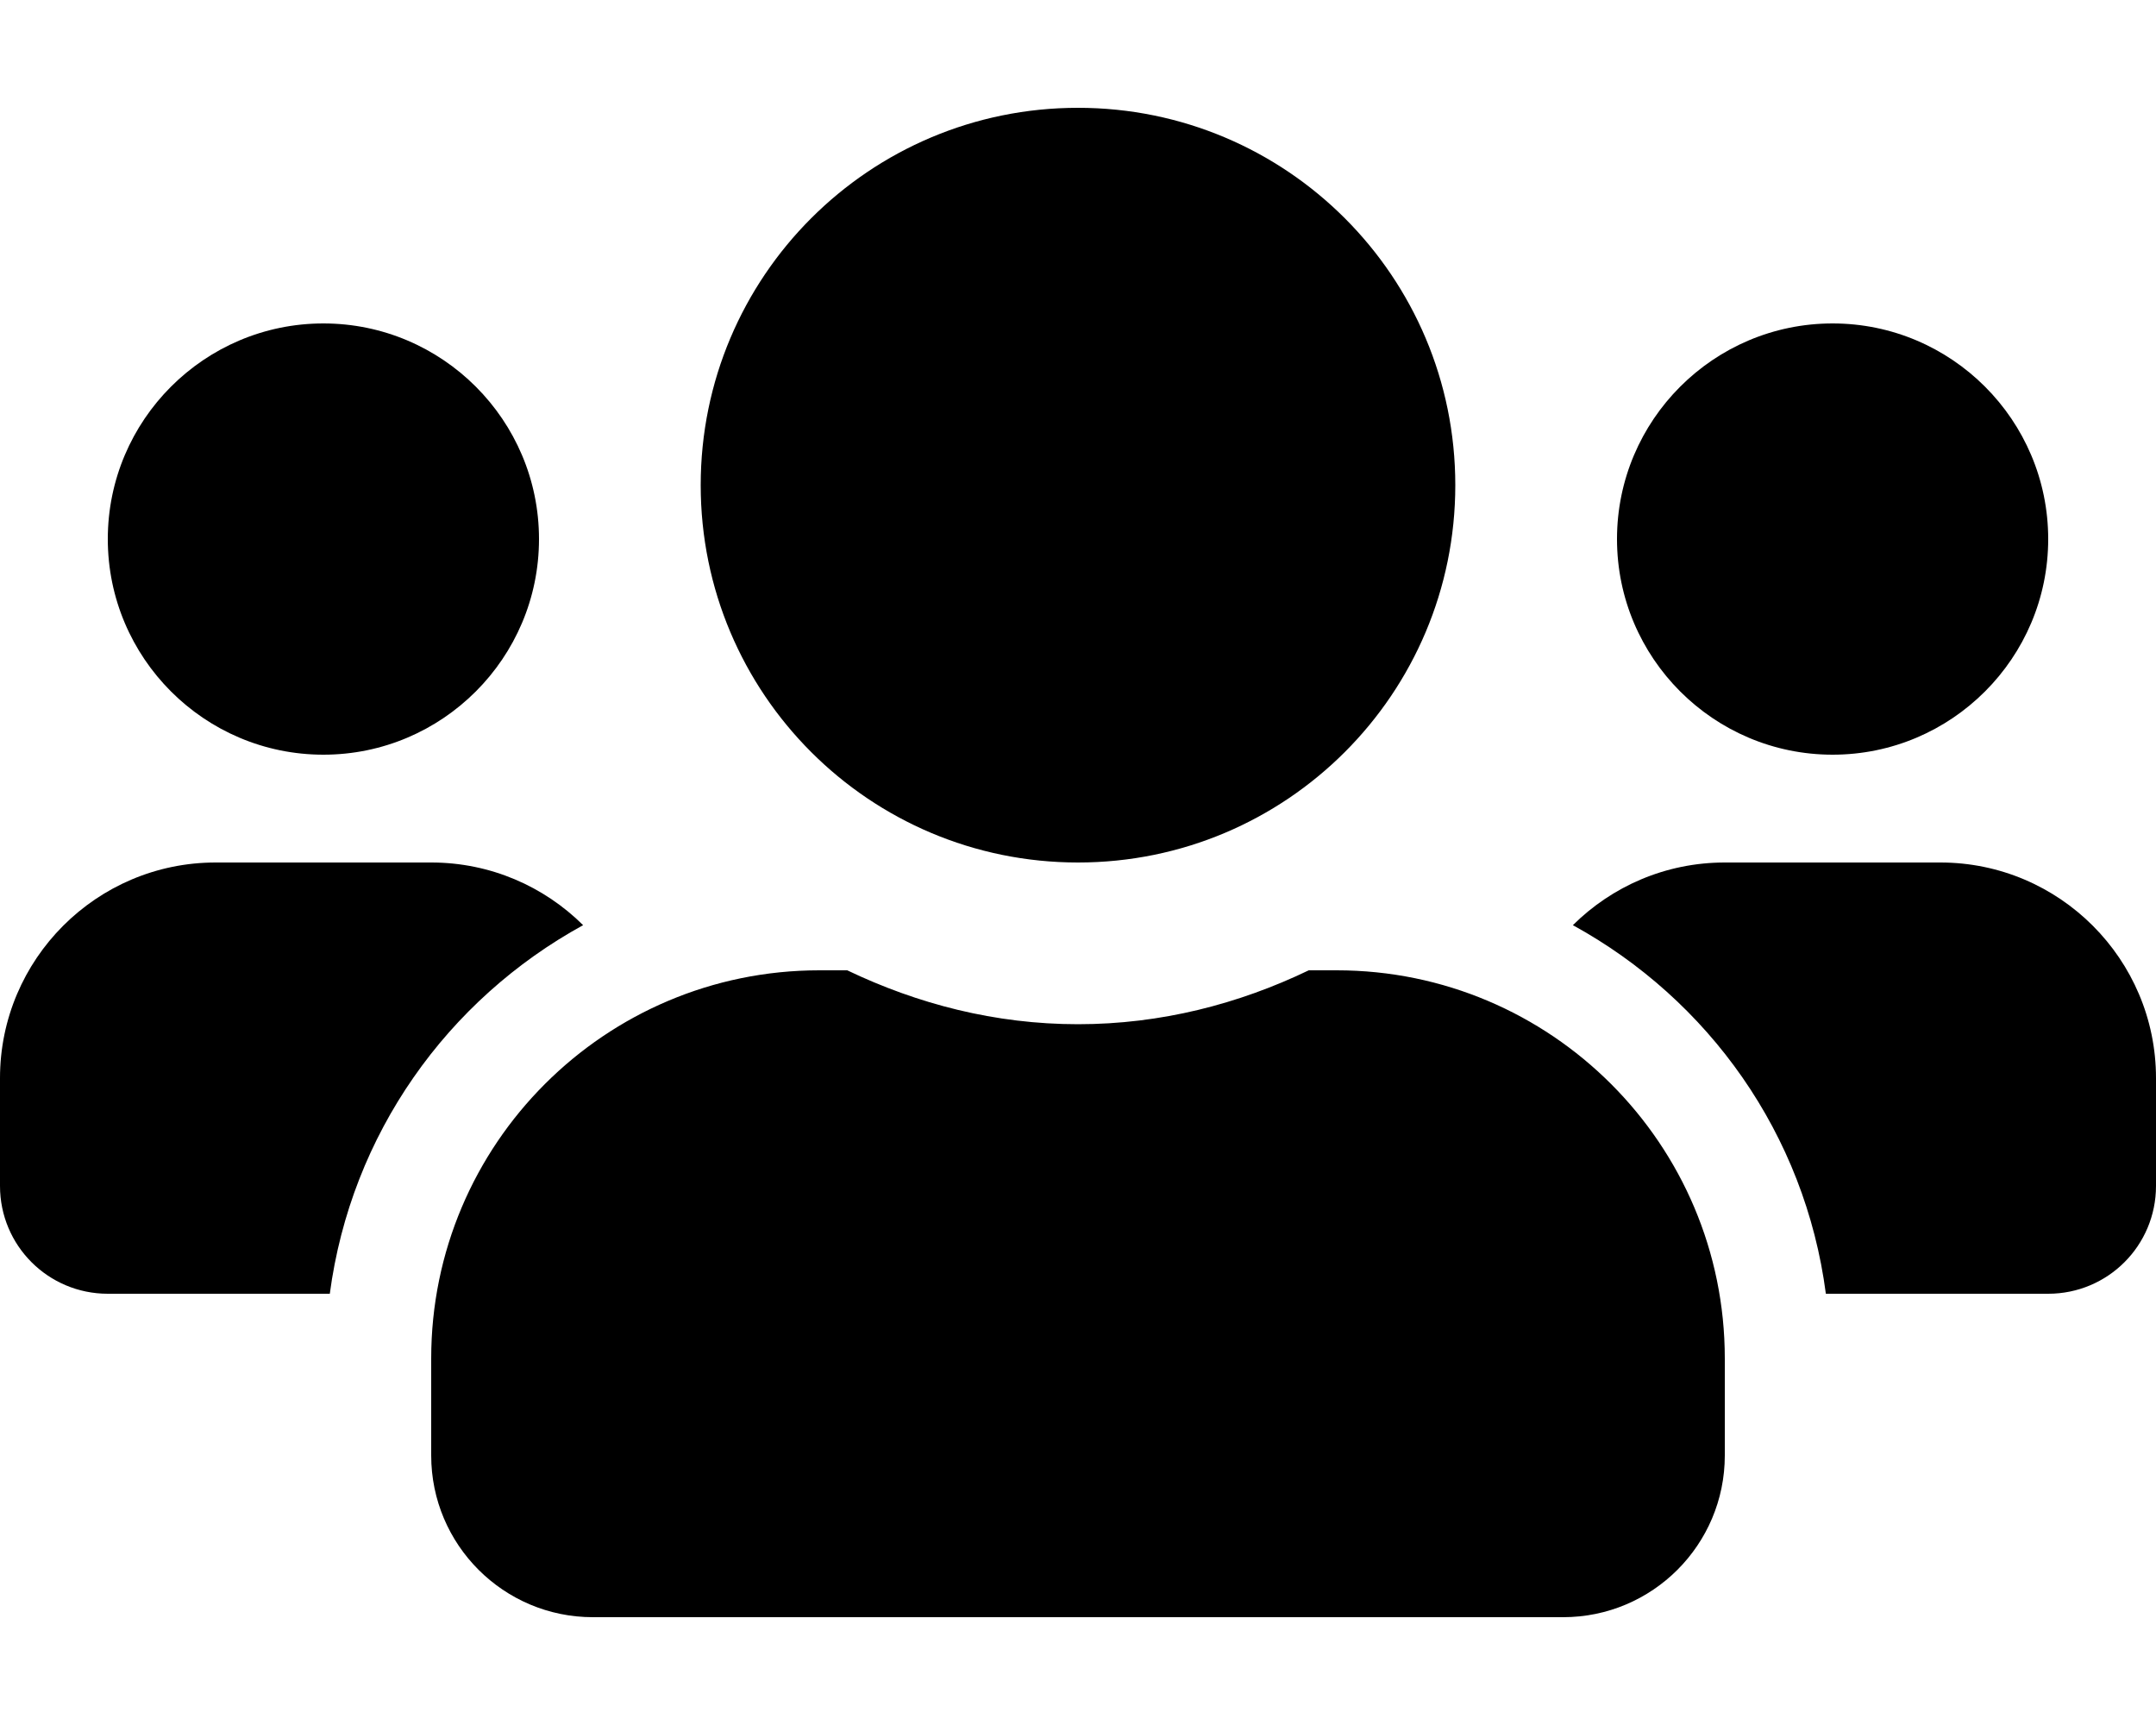
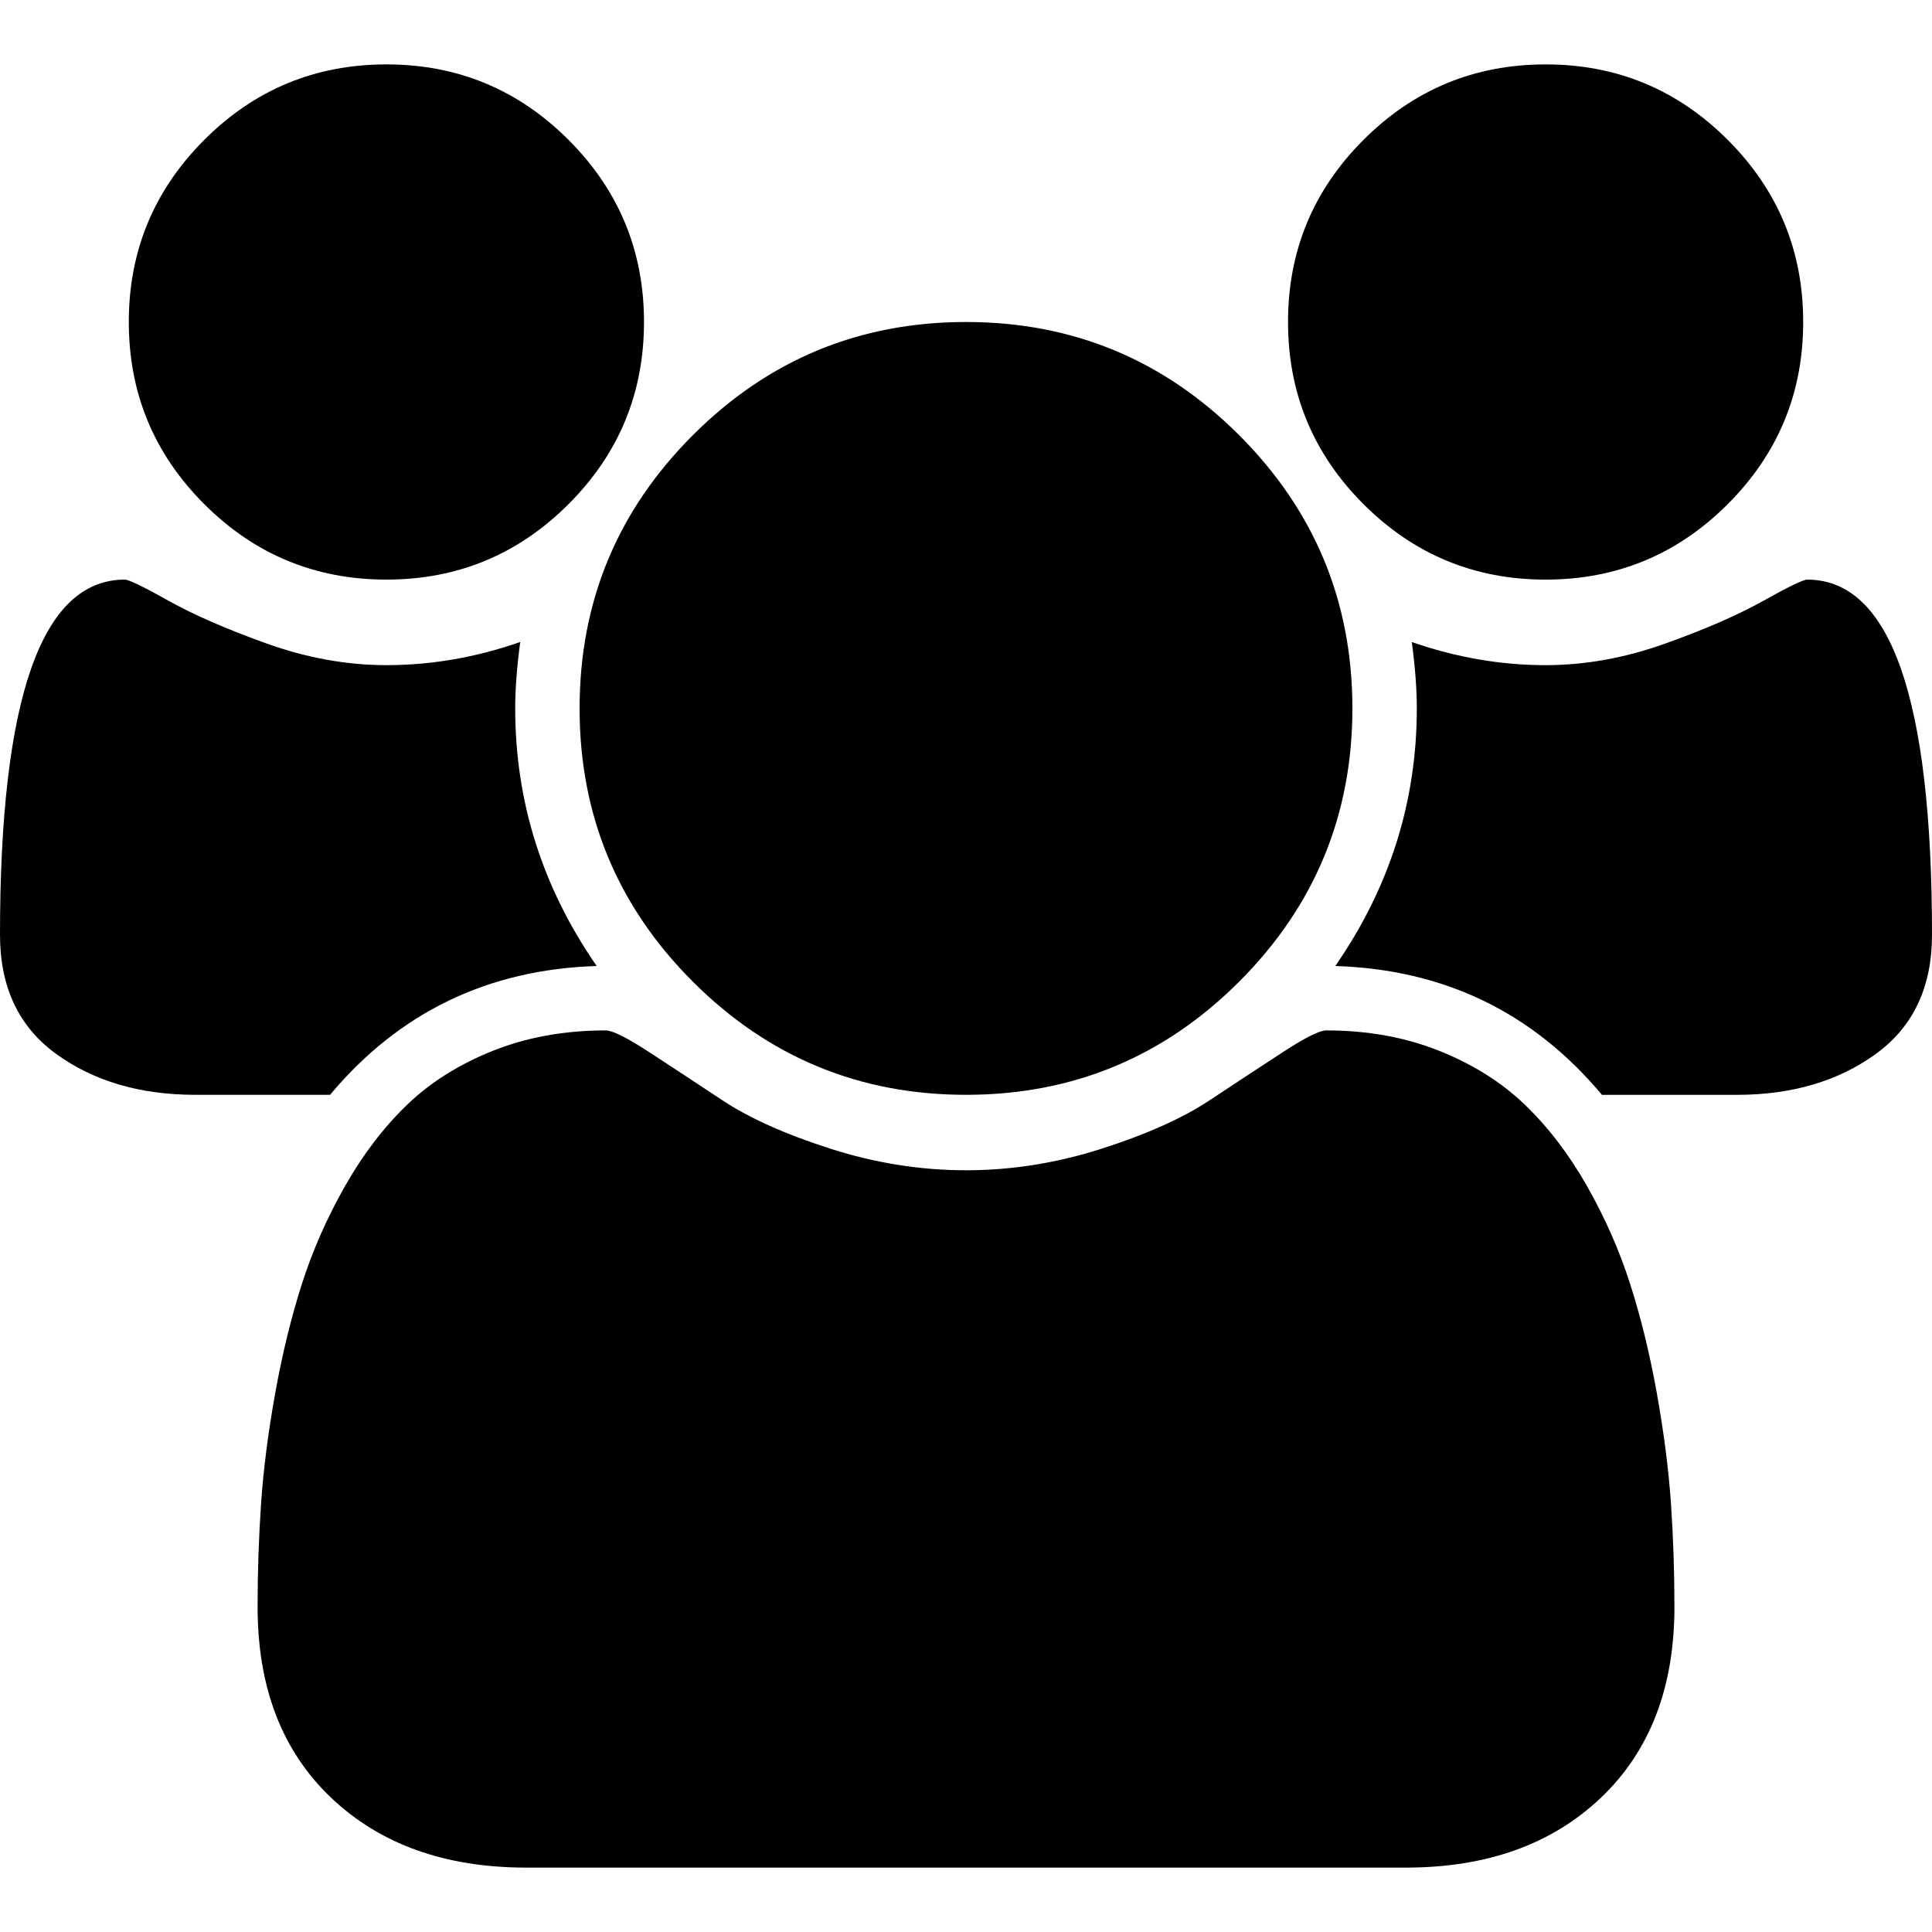
- <svg xmlns="http://www.w3.org/2000/svg" viewBox="0 0 640 512">
-   <path d="M96 224c35.3 0 64-28.7 64-64s-28.7-64-64-64-64 28.7-64 64 28.7 64 64 64zm448 0c35.3 0 64-28.7 64-64s-28.7-64-64-64-64 28.7-64 64 28.7 64 64 64zm32 32h-64c-17.6 0-33.5 7.1-45.1 18.6 40.3 22.1 68.9 62 75.1 109.4h66c17.7 0 32-14.3 32-32v-32c0-35.3-28.7-64-64-64zm-256 0c61.9 0 112-50.1 112-112S381.9 32 320 32 208 82.1 208 144s50.1 112 112 112zm76.8 32h-8.3c-20.8 10-43.9 16-68.5 16s-47.6-6-68.5-16h-8.3C179.6 288 128 339.6 128 403.2V432c0 26.5 21.5 48 48 48h288c26.5 0 48-21.5 48-48v-28.8c0-63.6-51.6-115.2-115.2-115.2zm-223.7-13.4C161.5 263.1 145.6 256 128 256H64c-35.3 0-64 28.7-64 64v32c0 17.7 14.3 32 32 32h65.9c6.3-47.4 34.9-87.3 75.2-109.4z" />
+ <svg xmlns="http://www.w3.org/2000/svg" viewBox="0 0 548.169 548.169">
+   <path d="M109.634 164.452c20.179 0 37.402-7.135 51.674-21.411 14.277-14.275 21.416-31.503 21.416-51.678 0-20.173-7.139-37.401-21.416-51.678-14.272-14.275-31.496-21.414-51.674-21.414-20.177 0-37.401 7.139-51.676 21.414-14.274 14.277-21.413 31.501-21.413 51.678 0 20.179 7.139 37.403 21.413 51.678 14.275 14.272 31.499 21.411 51.676 21.411zm86.935 114.067c21.413 21.406 47.248 32.114 77.516 32.114 30.269 0 56.103-10.708 77.515-32.114 21.409-21.42 32.117-47.258 32.117-77.52 0-30.264-10.708-56.101-32.117-77.515-21.412-21.414-47.246-32.121-77.515-32.121-30.268 0-56.105 10.709-77.516 32.121-21.411 21.411-32.12 47.248-32.12 77.515s10.709 56.103 32.12 77.52zm241.974-114.067c20.17 0 37.397-7.135 51.671-21.411 14.274-14.275 21.409-31.503 21.409-51.678 0-20.173-7.135-37.401-21.409-51.678-14.273-14.275-31.501-21.414-51.671-21.414-20.184 0-37.407 7.139-51.682 21.414-14.271 14.277-21.409 31.501-21.409 51.678 0 20.179 7.139 37.403 21.409 51.678 14.275 14.272 31.498 21.411 51.682 21.411zm74.22.004c-1.136 0-5.276 1.999-12.415 5.996-7.132 3.999-16.416 8.044-27.833 12.137-11.416 4.089-22.747 6.136-33.972 6.136-12.758 0-25.406-2.187-37.973-6.567.945 7.039 1.424 13.322 1.424 18.842 0 26.457-7.71 50.819-23.134 73.089 30.841.955 56.056 13.134 75.668 36.552h38.256c15.605 0 28.739-3.863 39.396-11.57 10.657-7.703 15.989-18.986 15.989-33.83.003-67.194-11.793-100.789-35.406-100.785z" />
+   <path d="M470.096 395.284c-1.999-11.136-4.524-21.464-7.57-30.978-3.046-9.521-7.139-18.794-12.271-27.836-5.141-9.034-11.044-16.748-17.706-23.127-6.667-6.379-14.805-11.464-24.414-15.276-9.609-3.806-20.225-5.708-31.833-5.708-1.906 0-5.996 2.047-12.278 6.14a3489 3489 0 0 0-20.841 13.702c-7.615 5.037-17.789 9.609-30.55 13.702-12.762 4.093-25.608 6.14-38.544 6.14-12.941 0-25.791-2.047-38.544-6.14-12.756-4.093-22.936-8.665-30.55-13.702a3554.86 3554.86 0 0 0-20.841-13.702c-6.283-4.093-10.373-6.14-12.279-6.14-11.609 0-22.22 1.902-31.833 5.708-9.613 3.812-17.749 8.897-24.41 15.276-6.667 6.372-12.562 14.093-17.705 23.127-5.137 9.042-9.229 18.315-12.275 27.836-3.045 9.514-5.564 19.842-7.566 30.978-2 11.136-3.331 21.505-3.997 31.121a427.043 427.043 0 0 0-.999 29.554c0 22.836 6.945 40.874 20.839 54.098 13.899 13.223 32.363 19.842 55.389 19.842h249.535c23.028 0 41.49-6.619 55.392-19.842 13.894-13.224 20.841-31.262 20.841-54.098 0-10.088-.335-19.938-.992-29.554-.676-9.616-2.007-19.986-3.998-31.121zM169.303 274.088c-15.418-22.27-23.125-46.632-23.122-73.089 0-5.52.477-11.799 1.427-18.842-12.564 4.377-25.221 6.567-37.974 6.567-11.23 0-22.552-2.046-33.974-6.136-11.417-4.093-20.699-8.138-27.834-12.137-7.138-3.997-11.281-5.996-12.422-5.996C11.801 164.456 0 198.051 0 265.24c0 14.844 5.33 26.127 15.987 33.83 10.66 7.707 23.794 11.563 39.397 11.563h38.26c19.607-23.411 44.823-35.591 75.659-36.545z" />
</svg>
